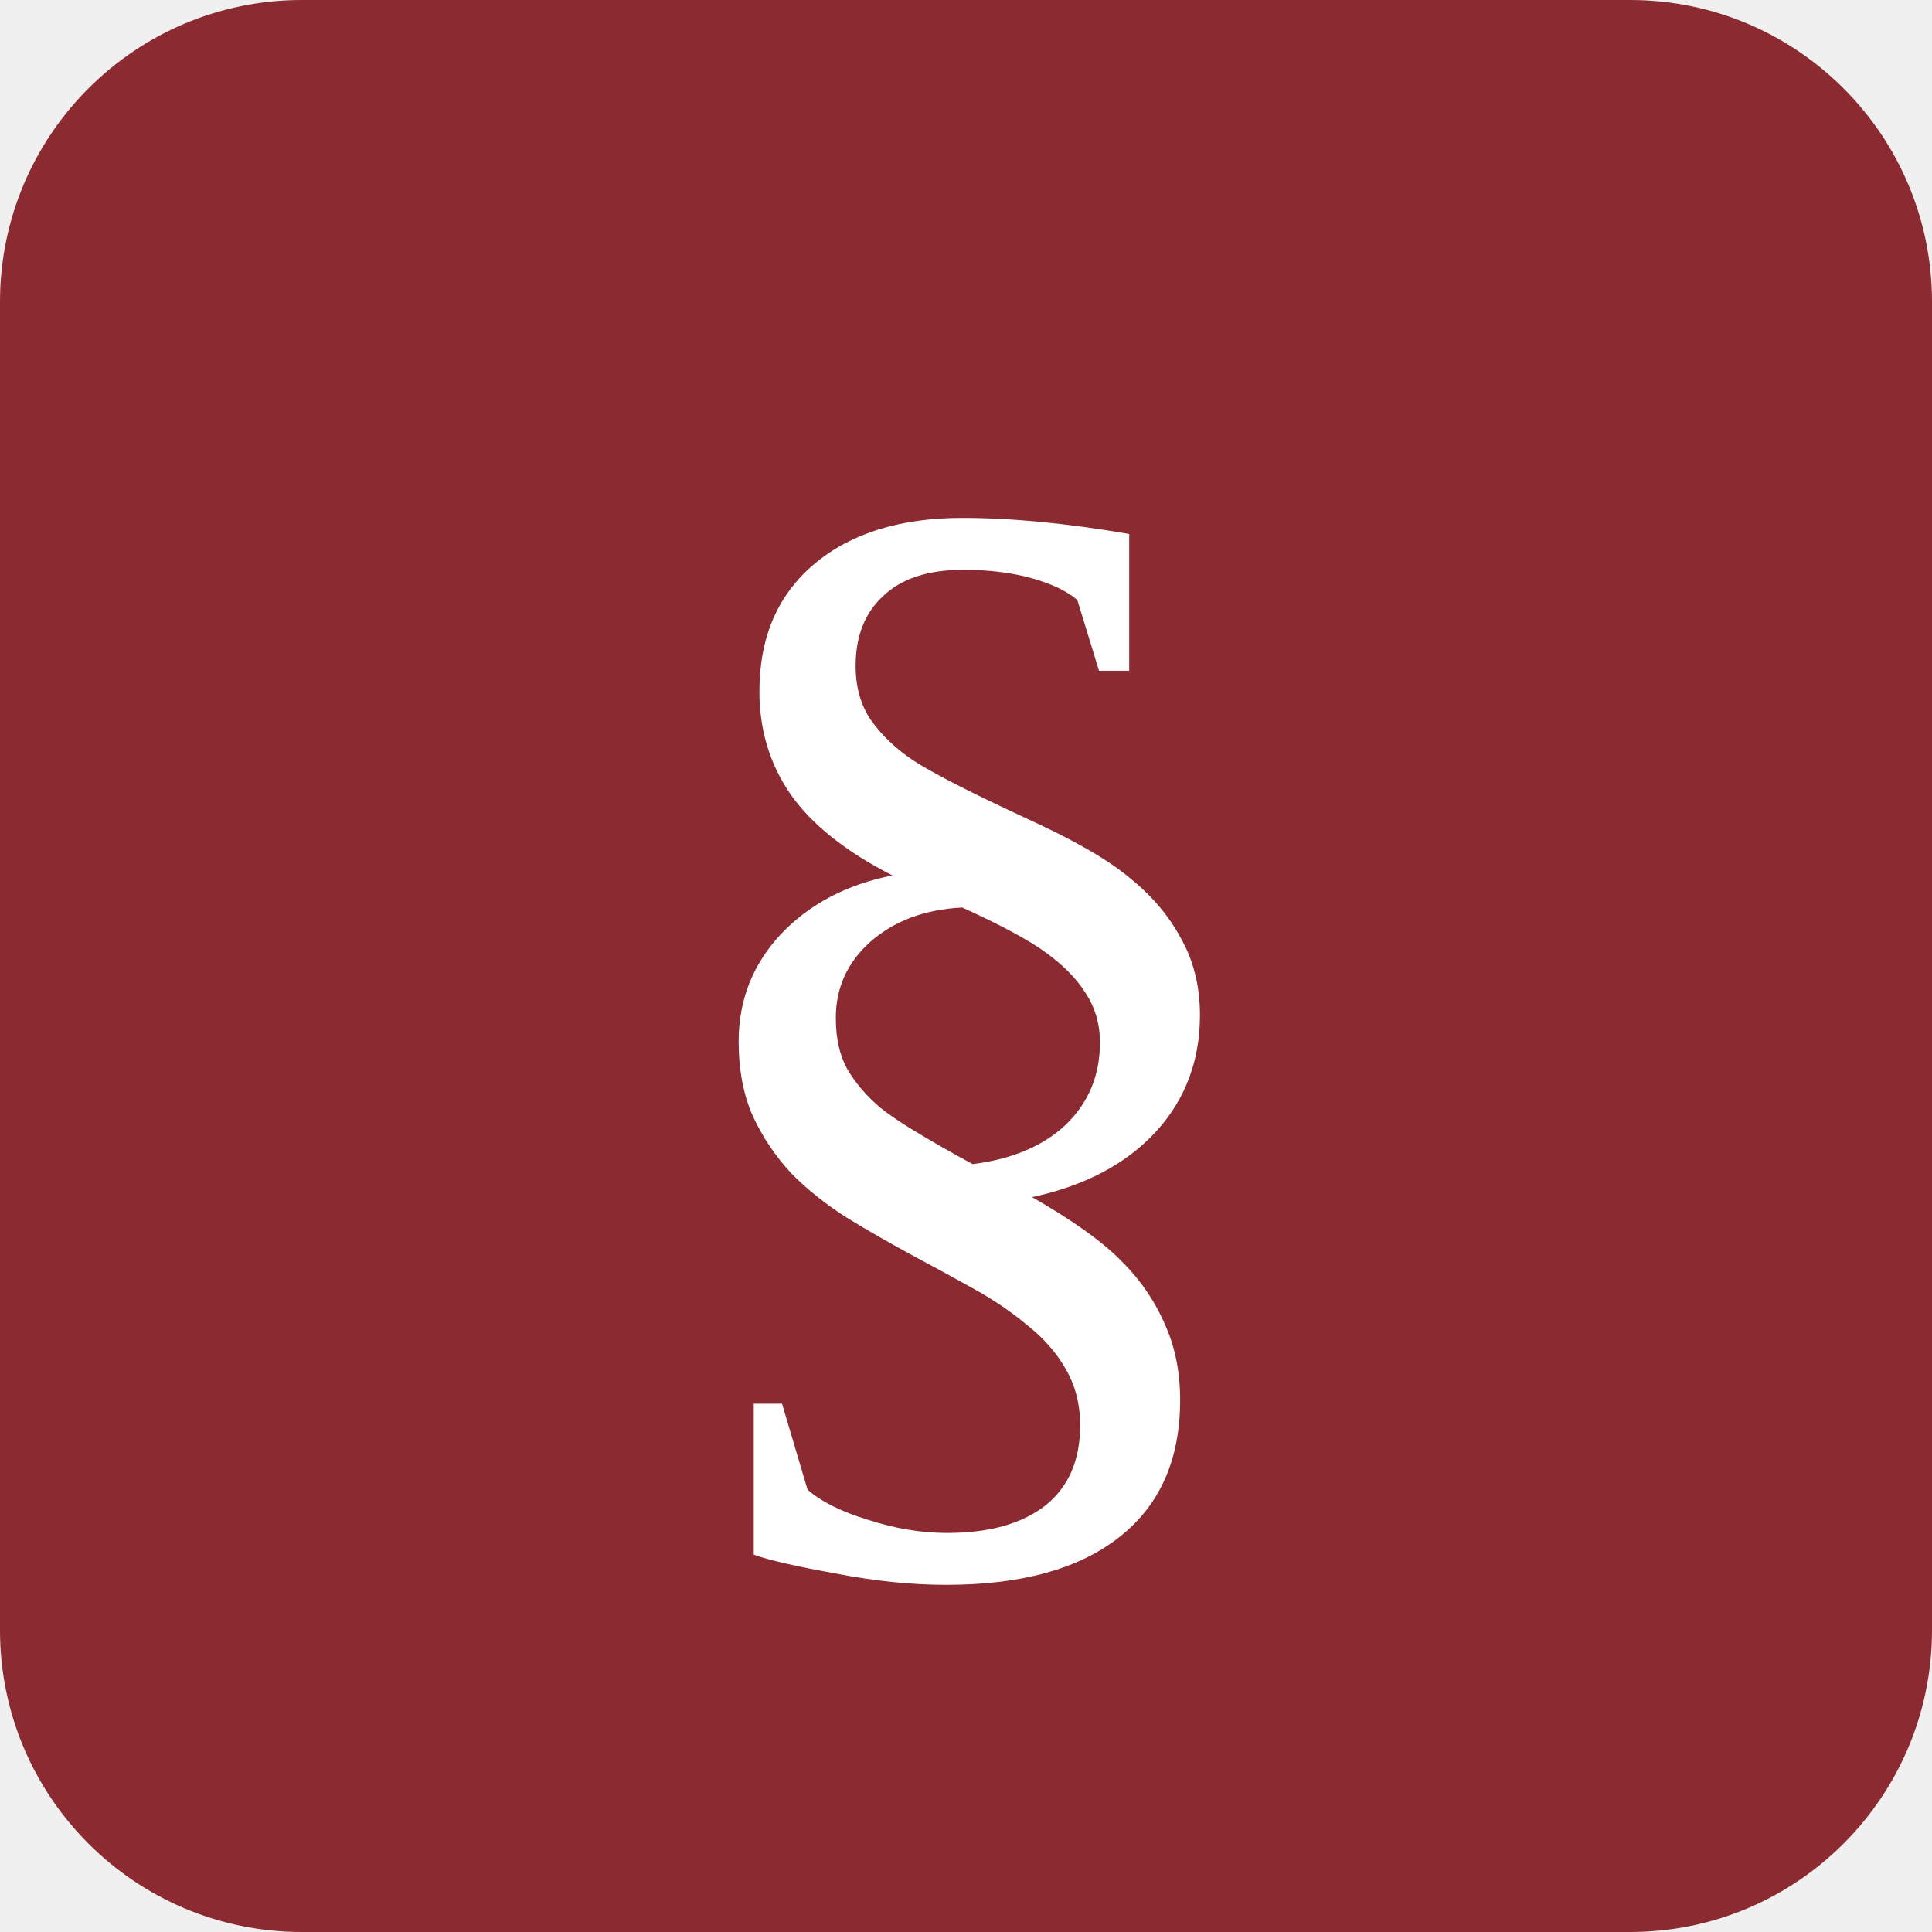
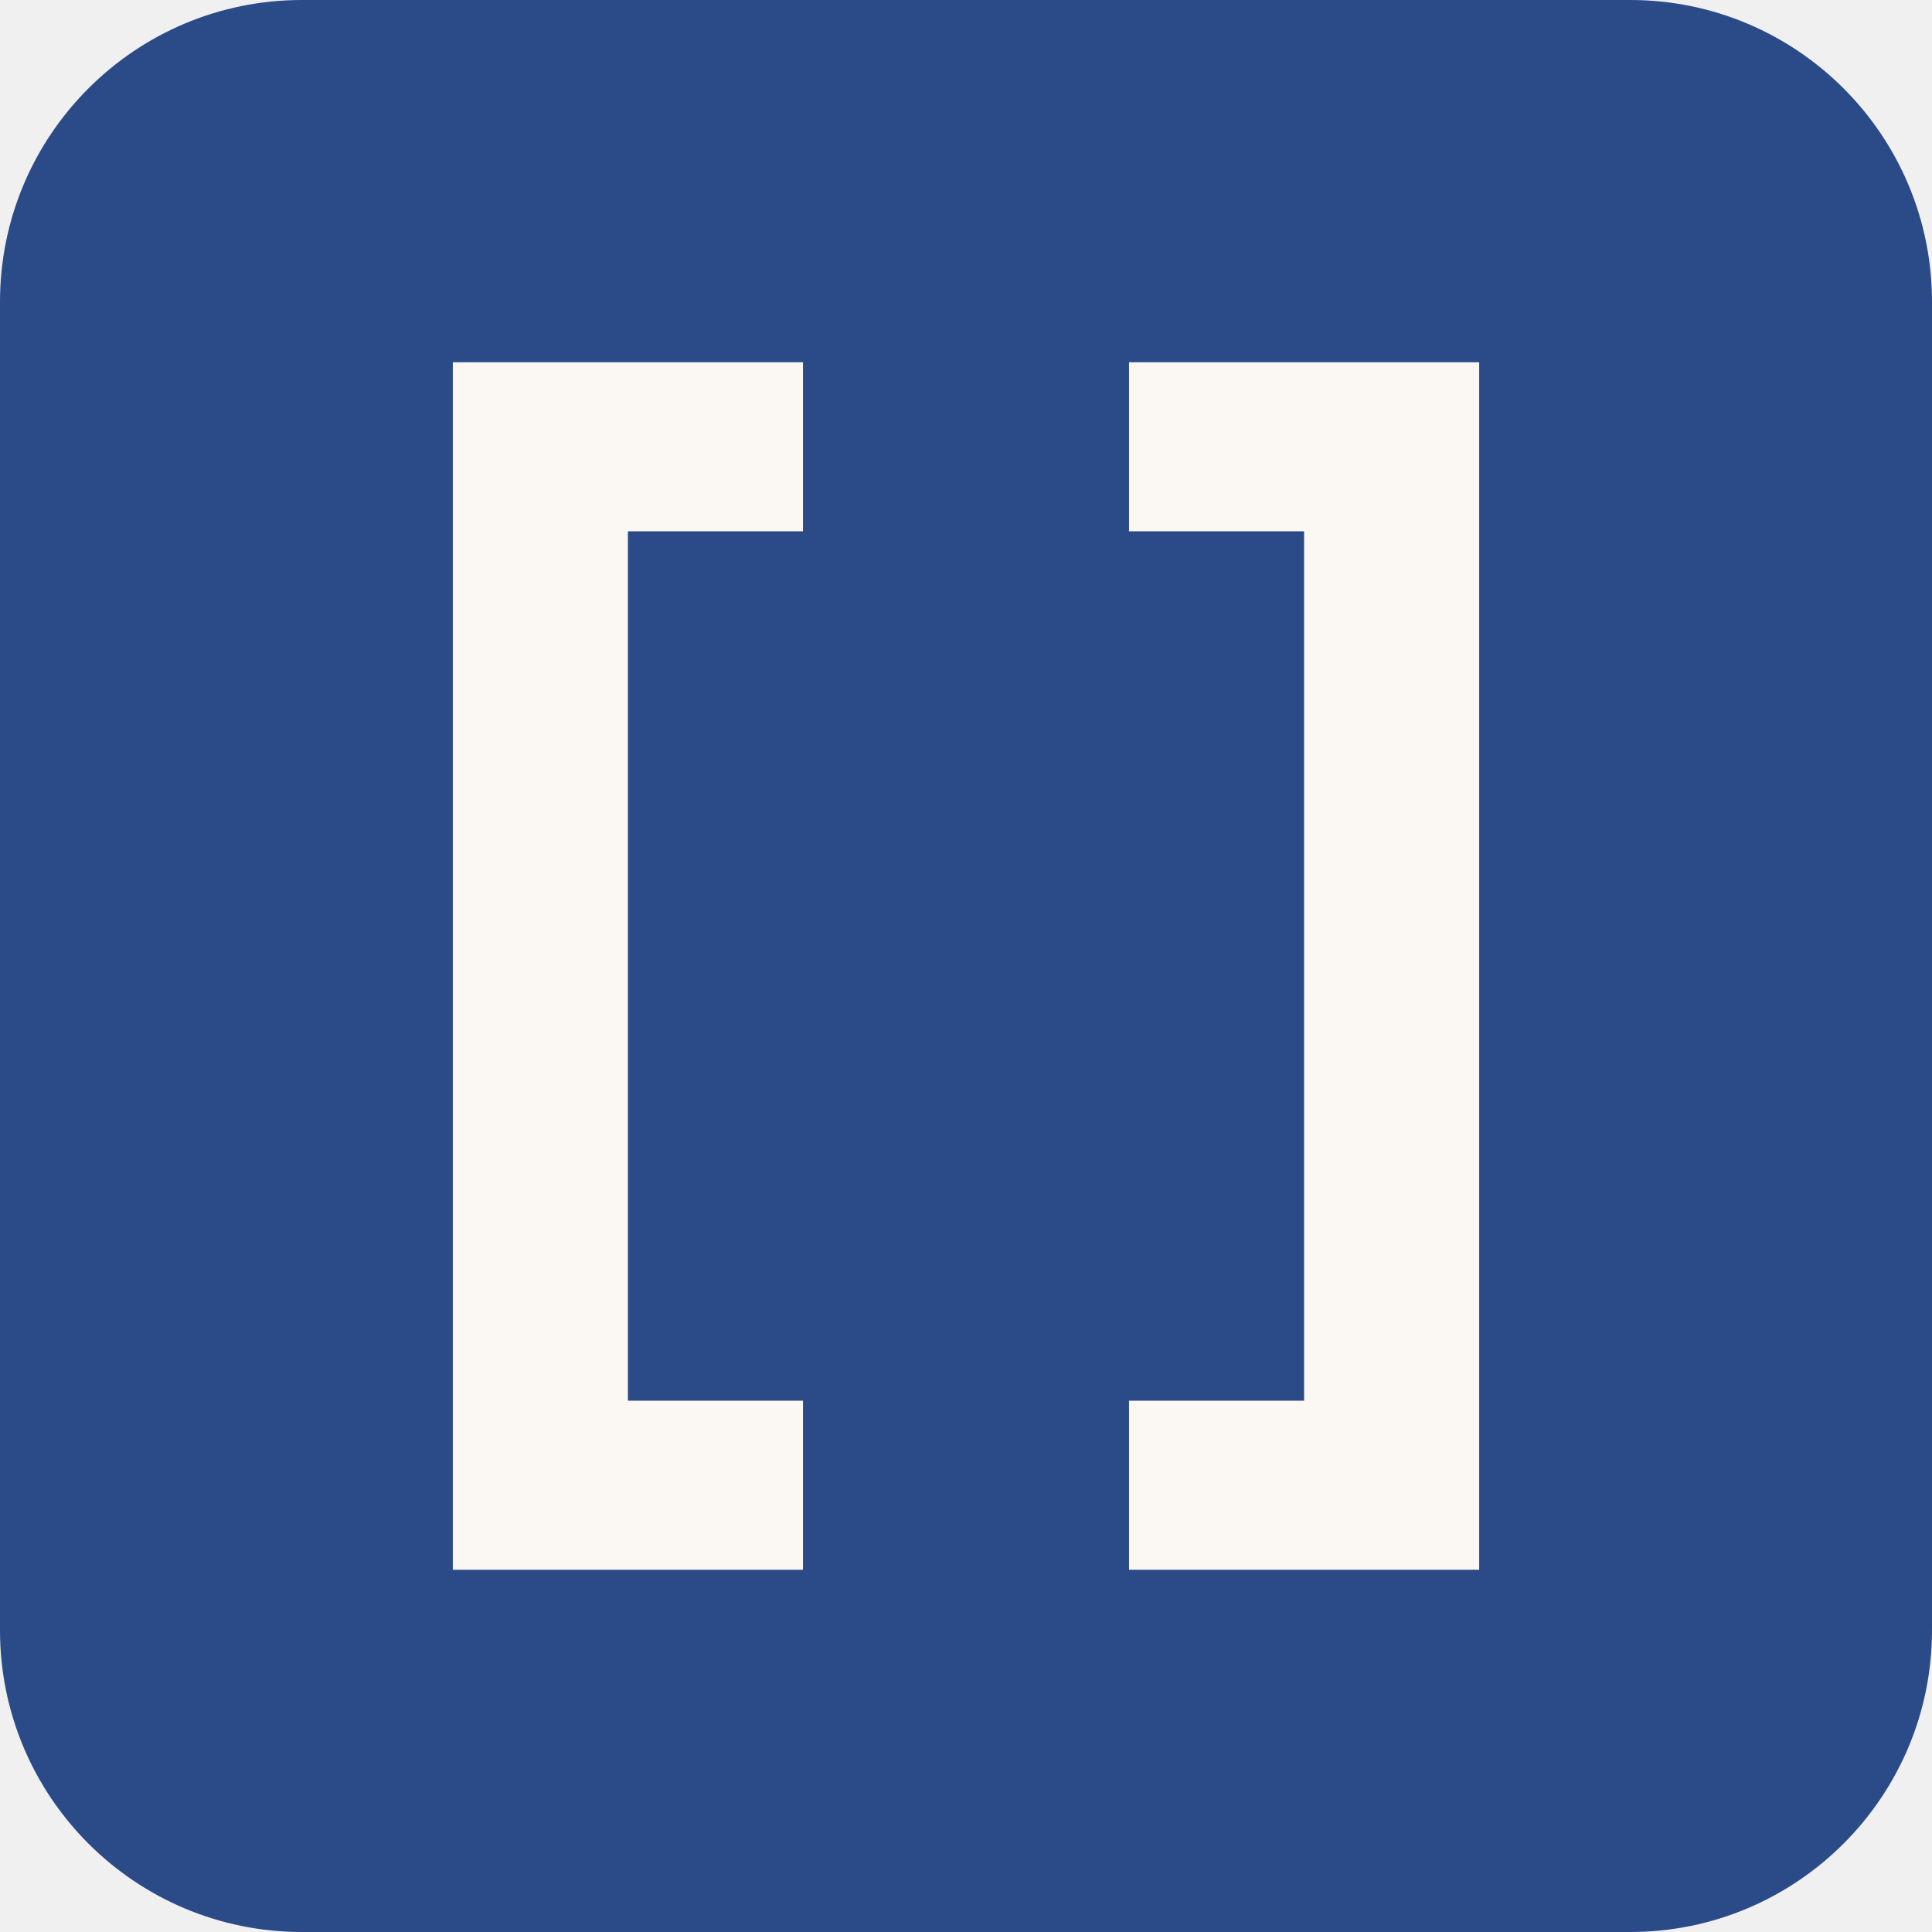
- <svg xmlns="http://www.w3.org/2000/svg" viewBox="0 0 32 32">
-   <rect width="32" height="32" rx="5" fill="#8b2a30" />
-   <text x="16" y="23.5" text-anchor="middle" font-family="Georgia, 'Times New Roman', serif" font-size="22" fill="#ffffff">§</text>
+ <svg xmlns="http://www.w3.org/2000/svg" viewBox="0 0 32 32" role="img" aria-label="UN Travaux Préparatoires">
+   <rect width="32" height="32" rx="5" fill="#2a4a88" />
+   <path fill="#fbf8f3" d="M7.5 6h5.8v2.8h-2.9v14.4h2.9V26H7.5zM24.5 6h-5.8v2.8h2.9v14.4h-2.9V26h5.8z" />
</svg>
